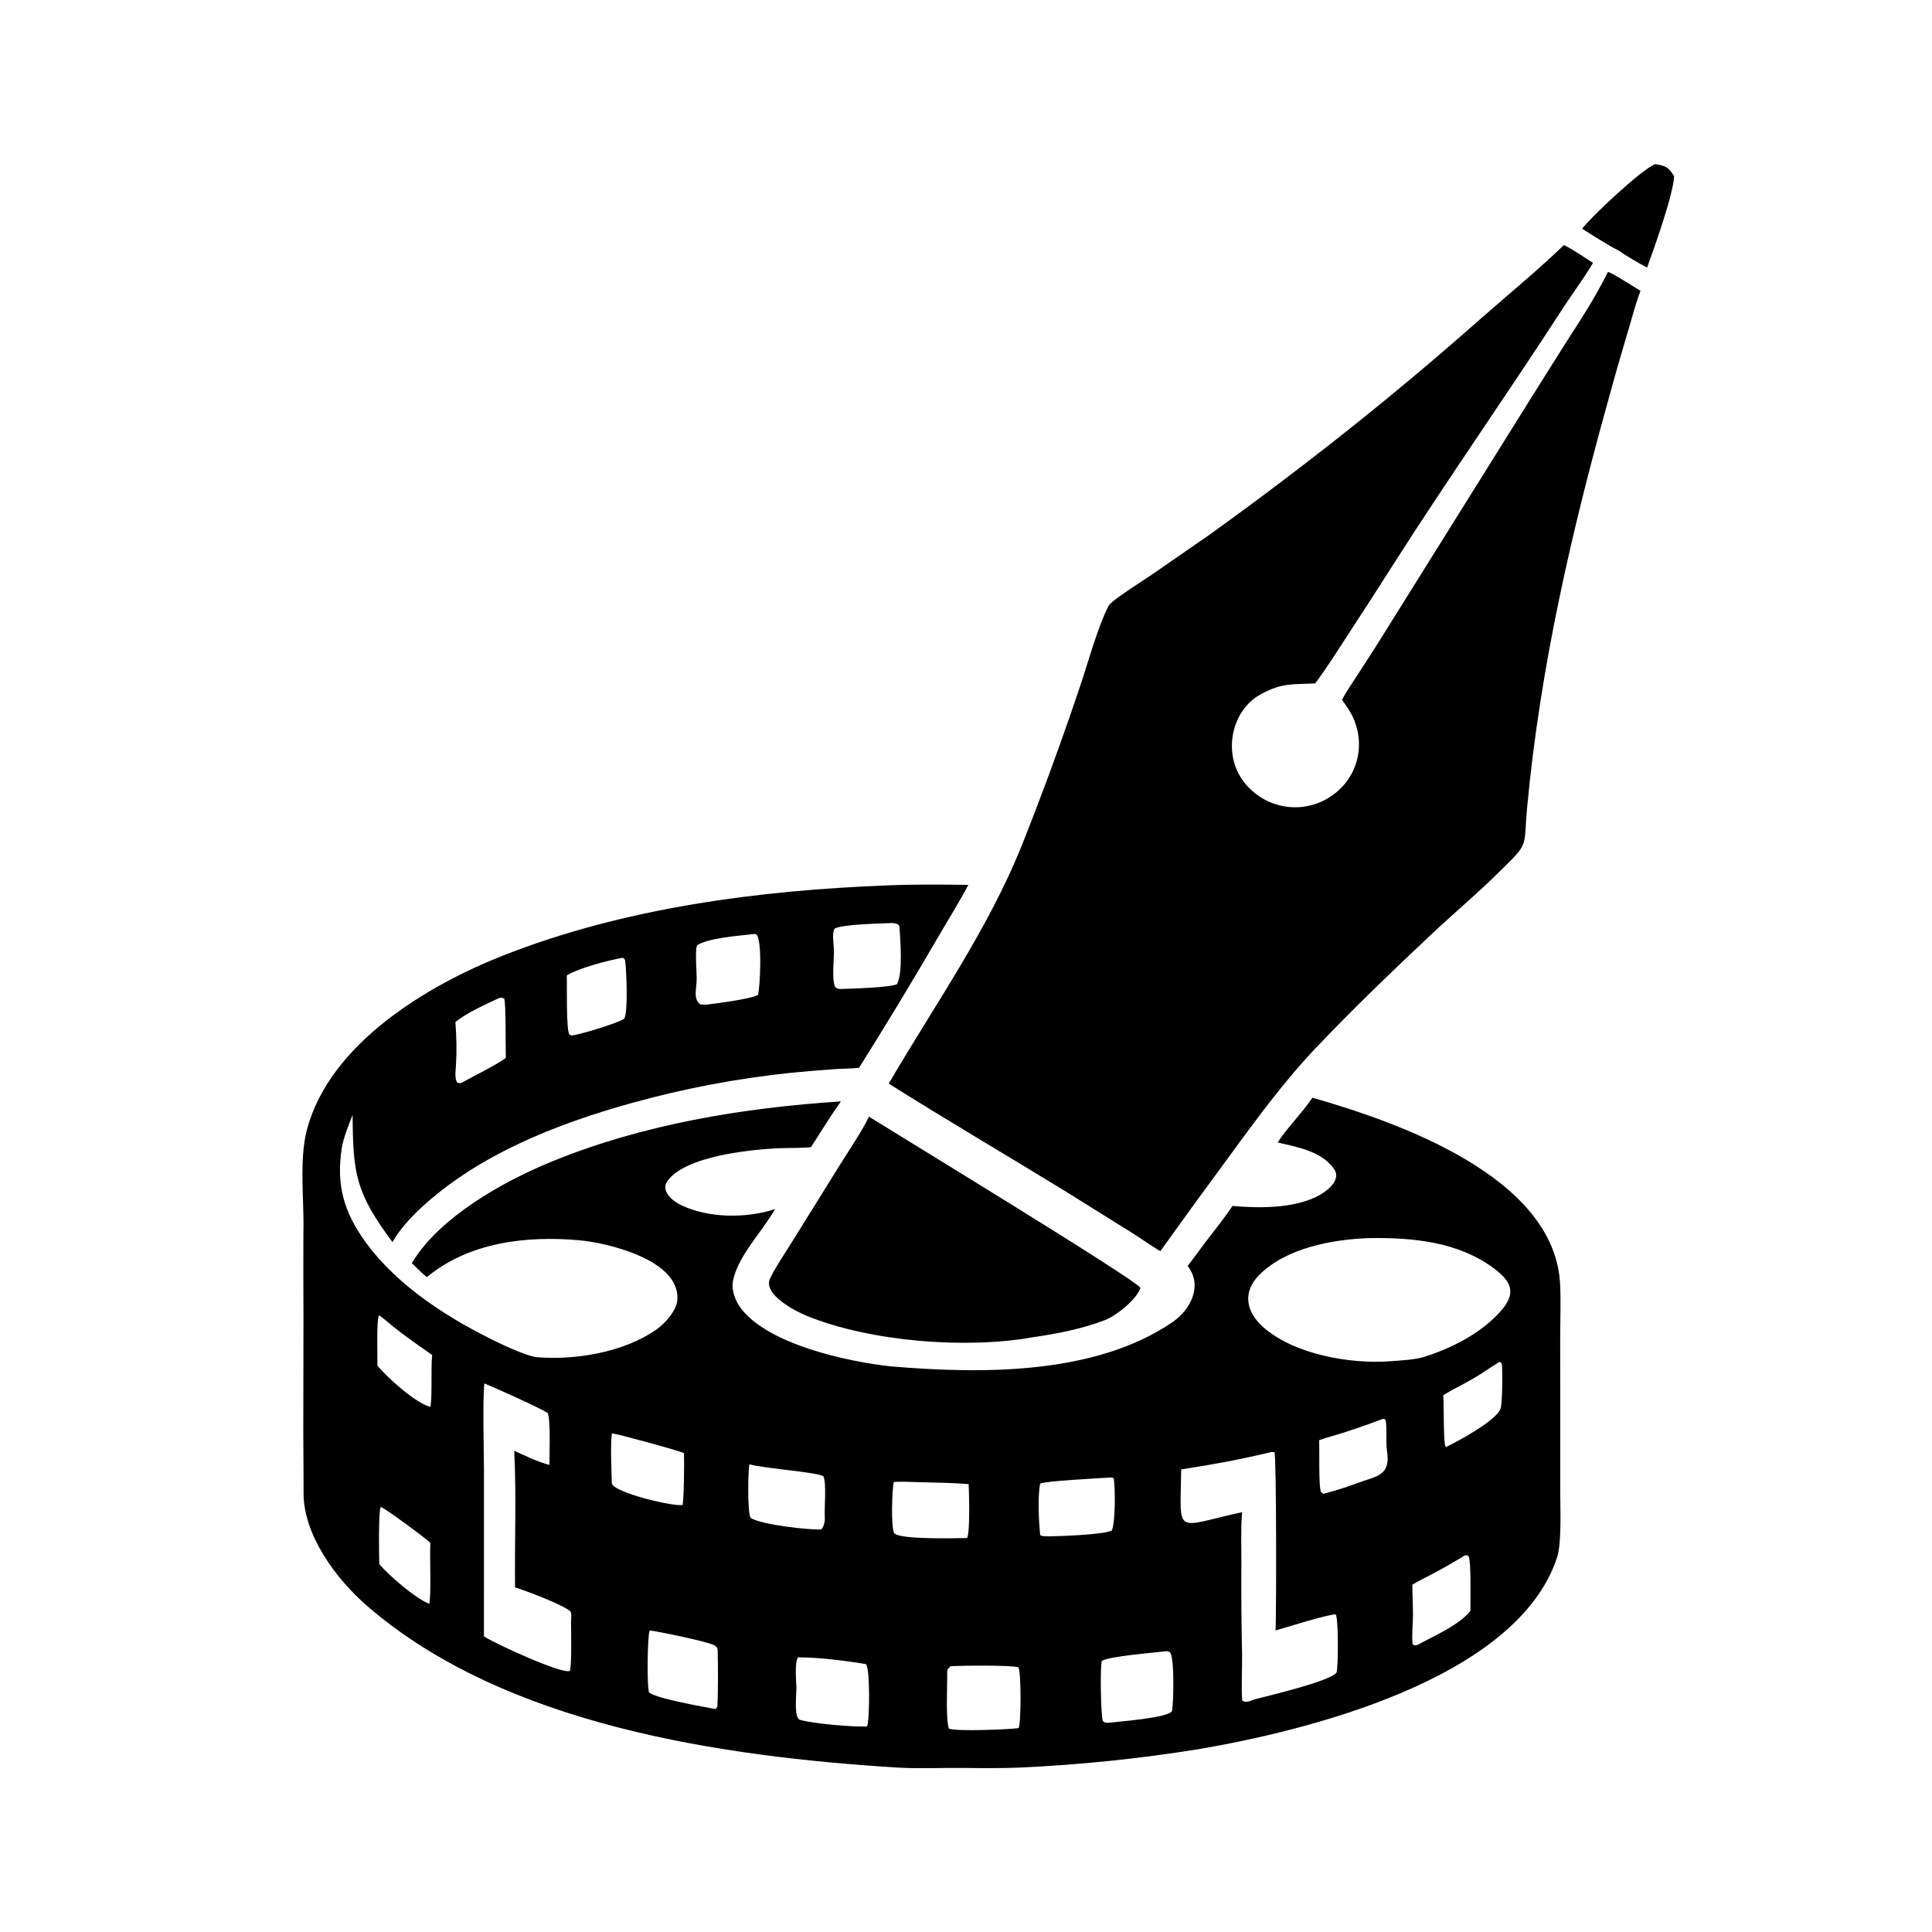
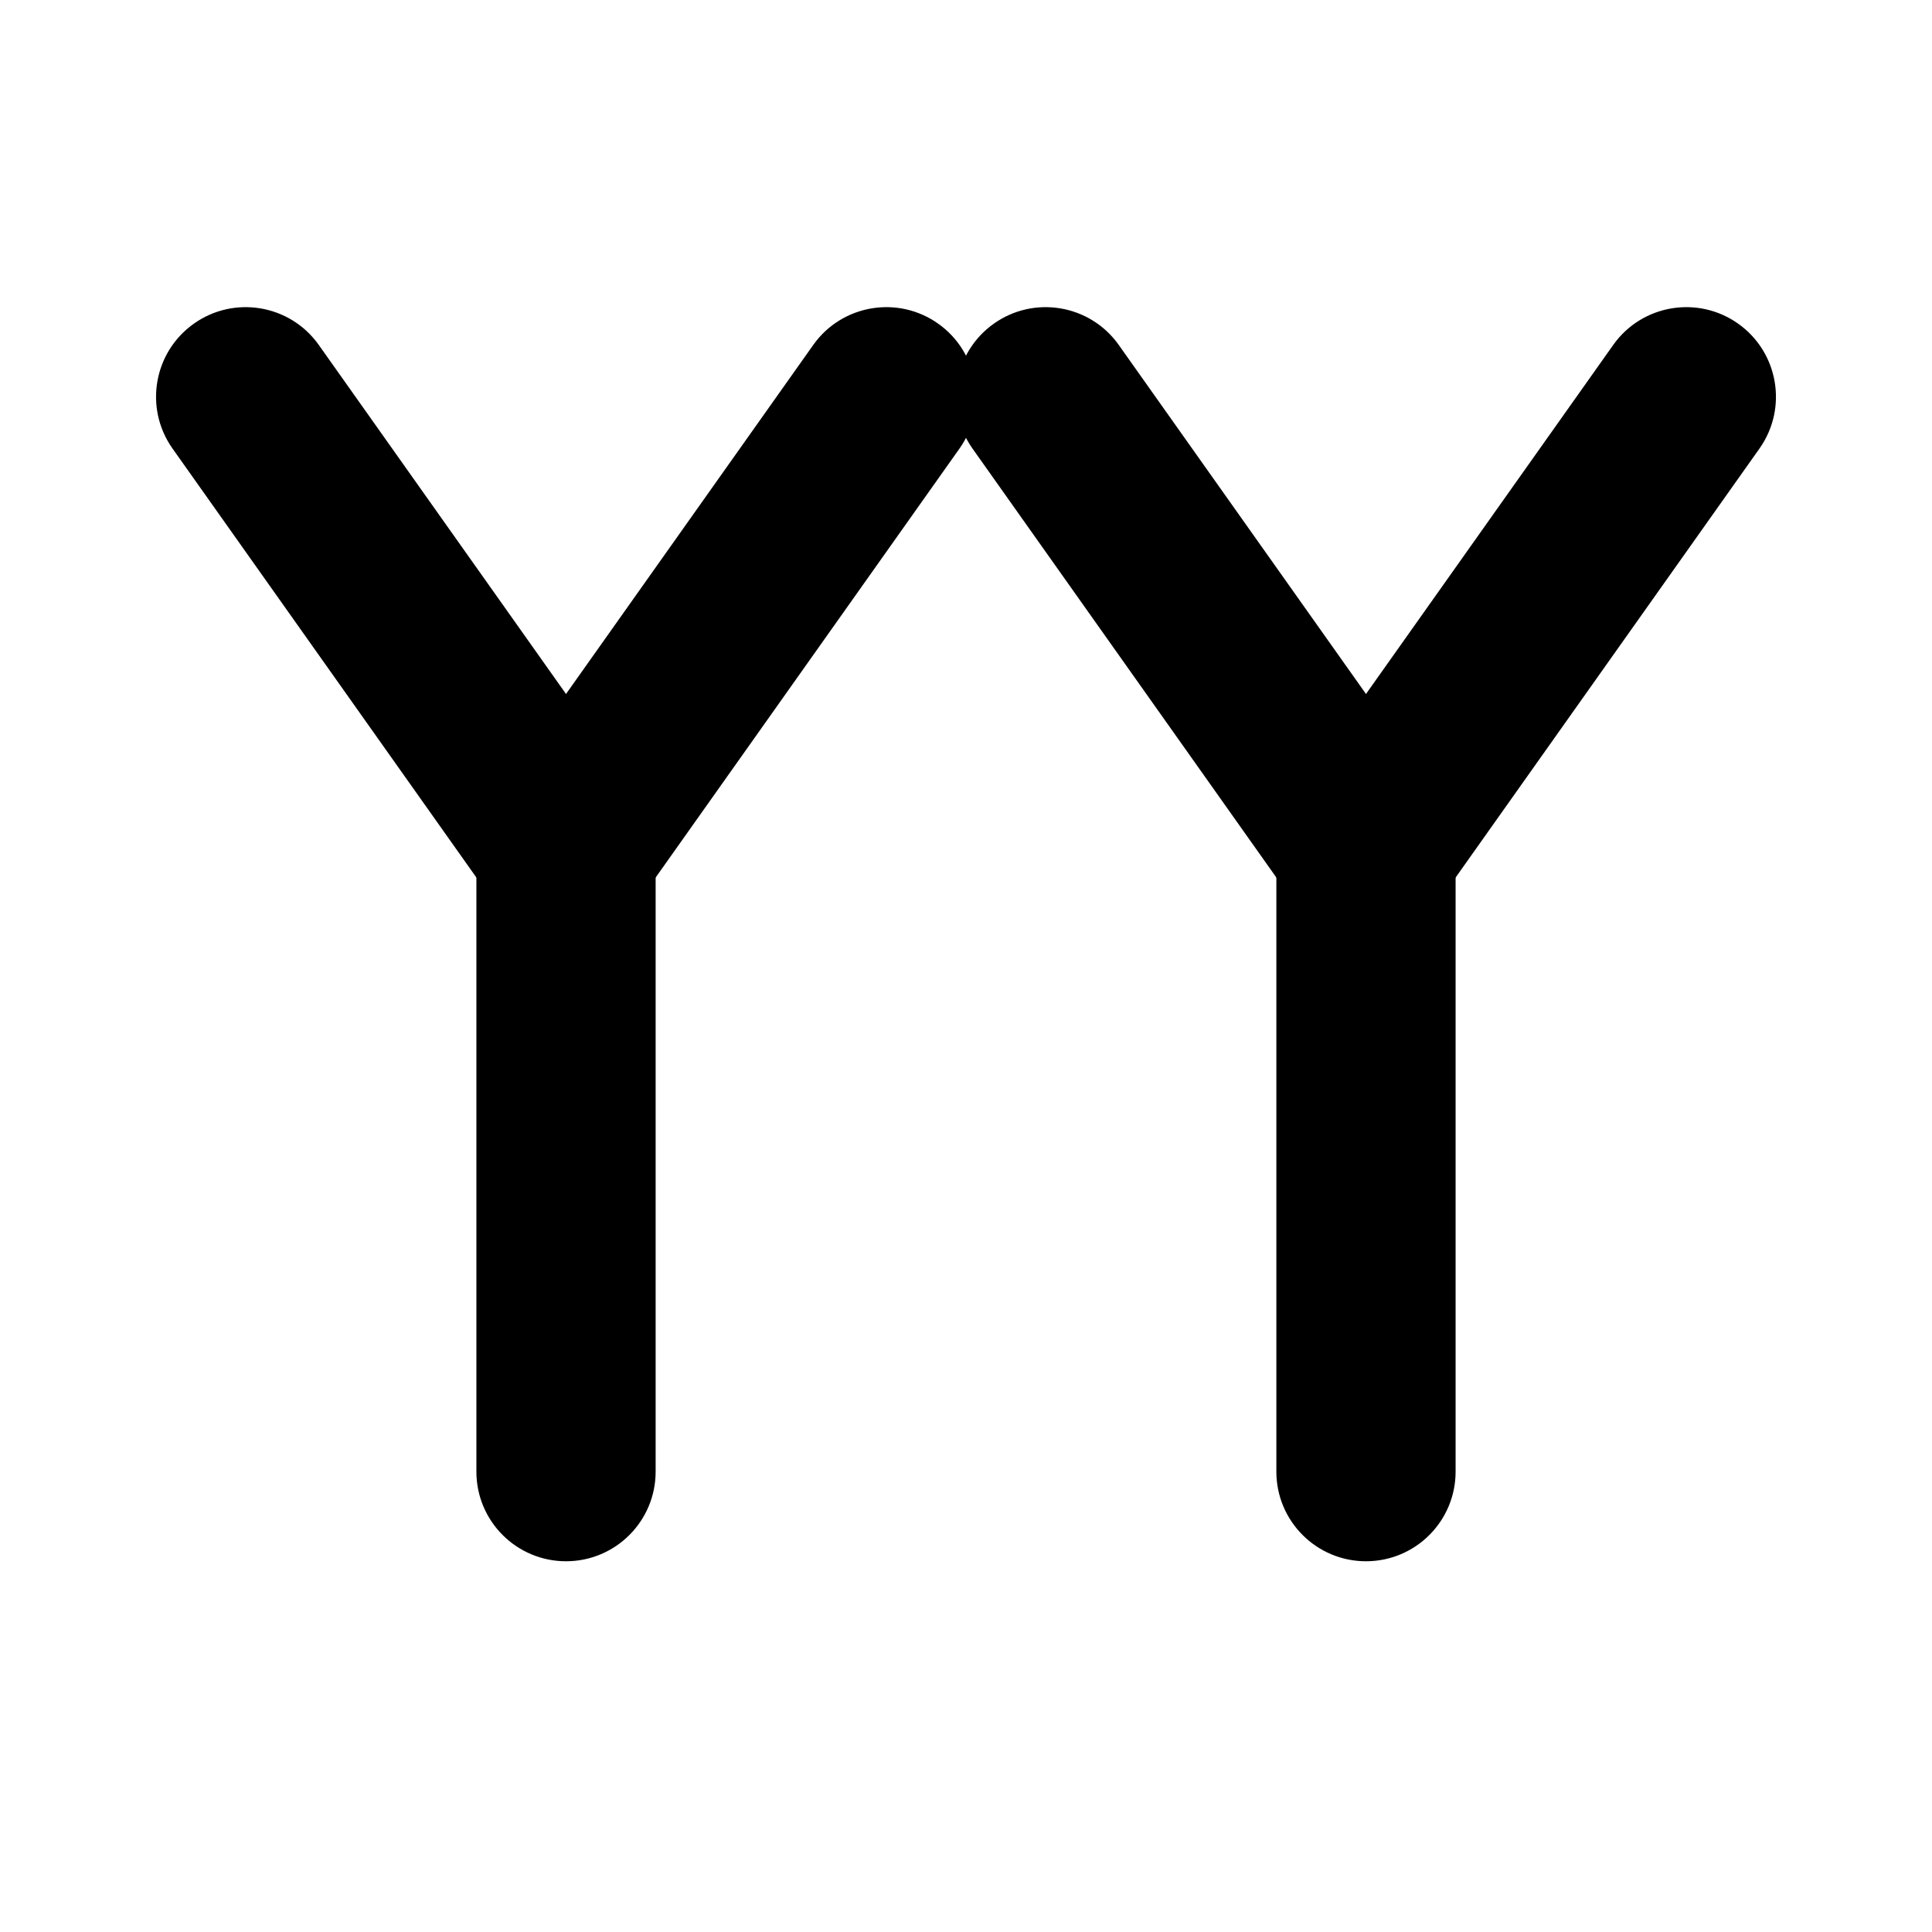
<svg xmlns="http://www.w3.org/2000/svg" version="1.1" viewBox="0 0 2048 2048" width="1000" height="1000" preserveAspectRatio="none" display="block">
-   <path fill="#000000" d="M 940.236 938.562 C 967.38 937.422 999.213 937.595 1026.46 937.994 C 1017.49 955.171 1003.45 977.803 993.47 994.984 C 966.65 1041.08 939.044 1086.71 910.665 1131.85 C 903.294 1132.81 893.23 1132.8 885.526 1133.26 C 869.609 1134.38 853.71 1135.72 837.831 1137.28 C 780.972 1143.25 724.709 1153.94 669.623 1169.25 C 590.047 1191.36 506.468 1224.09 445.04 1281.57 C 434.511 1291.43 423.099 1304.12 416.014 1316.66 C 377.232 1264.41 374.077 1244.64 373.8 1181.93 C 369.558 1192.46 363.913 1206.37 362.235 1217.39 C 356.33 1256.15 364.529 1284.94 387.429 1316.54 C 422.039 1364.29 477.942 1399.35 530.534 1424.36 C 538.922 1428.34 560.228 1437.95 569.027 1438.67 C 609.968 1442.04 661.194 1433.51 695.398 1409.63 C 704.782 1403.18 717.41 1389.18 718.084 1377.47 C 720.523 1335.14 643.057 1317.29 613.705 1314.7 C 557.455 1309.72 496.763 1317.04 452.544 1353.81 C 447.026 1349.46 441.593 1343.9 436.519 1338.96 C 465.571 1290.49 532.804 1252.66 584.607 1231.43 C 681.582 1191.69 787.474 1174.34 891.376 1167.52 C 880.356 1182.97 870.073 1199.98 859.663 1216.02 C 850.533 1217.12 836.743 1216.75 827.096 1217.13 C 807.655 1217.92 788.297 1220.11 769.173 1223.69 C 750.539 1227.3 719.725 1235.27 707.697 1251.6 C 699.818 1262.3 712.714 1273.06 721.807 1277.4 C 751.324 1291.49 790.926 1291.68 821.562 1281.7 C 807.435 1306.63 782.735 1330.52 777.085 1357.35 C 774.938 1367.55 779.427 1379.16 785.673 1387.26 C 814.851 1425.12 897.831 1443.43 945 1448.47 C 1040.61 1456.48 1160.71 1457.67 1242.87 1401.53 C 1262.11 1388.38 1275.28 1362.65 1258.97 1341.99 C 1265.31 1333.64 1271.58 1325.24 1277.79 1316.78 C 1287.49 1304.26 1297.65 1291.5 1306.47 1278.38 C 1334.45 1280.73 1368.85 1281.17 1394.81 1268.93 C 1404.52 1264.35 1423.1 1251.63 1413.97 1238.92 C 1400.49 1220.13 1375.45 1216.1 1354.43 1211.06 C 1361.97 1198.5 1380.39 1179.71 1391.24 1163.61 C 1480.39 1189.17 1648.13 1246.9 1653.78 1361.33 C 1654.63 1378.38 1653.94 1397.77 1653.87 1414.97 L 1653.91 1498.75 L 1653.91 1581.96 C 1653.91 1599.57 1655.55 1635.85 1650.54 1651.05 C 1607.63 1781.21 1380.58 1835.52 1270.54 1854.18 C 1207.84 1864.28 1144.61 1870.8 1081.17 1873.69 C 1063.45 1874.51 1039.69 1874.33 1021.5 1874.09 C 999.986 1873.82 973.007 1875.04 951.915 1873.73 C 765.002 1862.09 535.818 1829.03 389.558 1702.7 C 355.904 1673.63 321.599 1626.99 321.792 1582.48 C 321.882 1561.85 321.485 1539.85 321.501 1519.06 L 321.688 1395.05 C 321.607 1365.96 321.406 1336.62 321.611 1307.46 C 322.651 1273.65 316.767 1230.01 325.36 1197.53 C 349.456 1106.44 452.693 1044.57 534.163 1012.57 C 662.116 962.318 803.958 943.843 940.236 938.562 z M 1473.82 1442.99 C 1483.88 1442.16 1499.16 1441.49 1508.69 1438.64 C 1538.01 1429.61 1569.3 1413.73 1590.07 1390.73 C 1607.45 1371.48 1603.17 1359.2 1584.04 1344.84 C 1545.62 1316.01 1496.99 1311.75 1450.89 1312.44 C 1412.26 1313.84 1363.59 1322.87 1335.1 1351.22 C 1316.63 1369.6 1320.81 1390.77 1339.28 1407.01 C 1371.97 1435.76 1431.32 1446.17 1473.82 1442.99 z M 648.646 1519.41 C 646.862 1530.42 648.283 1561.11 648.517 1572 C 648.733 1582.04 715.606 1597.64 723.642 1595.26 C 725.064 1587.23 725.479 1549.49 724.949 1540.34 C 719.013 1537.53 655.019 1520.01 648.646 1519.41 z M 1352.15 1728.32 C 1353.06 1708.59 1353.12 1543.07 1350.96 1539.33 L 1347.95 1539.17 C 1310.72 1547.98 1289.22 1551.75 1252.1 1557.68 C 1251.26 1629.06 1243.68 1618.86 1316.73 1602.98 C 1315.21 1616.61 1315.91 1639.86 1315.91 1654.4 C 1315.68 1687.67 1315.93 1720.94 1316.67 1754.2 C 1316.85 1765.21 1315.65 1793.27 1316.87 1802.71 C 1321.17 1805.43 1325.18 1803.1 1329.74 1801.44 C 1345.54 1797.3 1408.54 1782.54 1416.68 1773.23 C 1418.8 1767.57 1418.82 1715.71 1416 1711.39 C 1408.96 1710.67 1362.47 1725.53 1352.15 1728.32 z M 605.523 1097.68 C 612.476 1097.46 655.223 1084.57 661.705 1079.89 C 665.908 1072.81 664.1 1029.09 662.723 1018.68 C 662.441 1016.54 661.616 1016.29 660.244 1015.24 C 644.779 1017.94 613.851 1026.03 600.802 1033.96 C 601.22 1042.56 599.915 1093.83 603.794 1096.67 C 604.333 1097.06 604.947 1097.34 605.523 1097.68 z M 1398.31 1526.75 C 1398.92 1536.97 1397.59 1575.97 1400.35 1581.67 L 1402.78 1583.54 C 1414.65 1580.35 1425.49 1577.23 1438.36 1572.33 C 1458.91 1564.49 1474.77 1565.23 1470.15 1537.08 C 1469 1530.07 1470.55 1509.48 1468.51 1504.72 C 1467.9 1504.53 1466.63 1504.07 1466.06 1504.02 C 1448.25 1510.64 1430.48 1517.07 1412.21 1522.29 C 1407.53 1523.63 1402.85 1524.98 1398.31 1526.75 z M 513.309 1466.5 C 511.533 1491.28 512.963 1533.85 513.01 1559.78 L 512.983 1734.54 C 522.107 1741.14 596.269 1775.34 604.16 1771.18 C 606.211 1764.11 605.354 1728.36 605.301 1718.75 C 605.487 1715.63 606.199 1709.34 604.232 1707.73 C 595.053 1700.25 556.047 1685.8 545.974 1682.7 C 545.42 1636.85 547.499 1582.79 545.088 1537.86 C 557.164 1543.27 569.742 1549.69 582.423 1552.83 C 582.329 1542.25 583.899 1505.01 580.575 1497.95 C 575.764 1493.91 519.856 1468.82 513.309 1466.5 z M 1497.12 1679.9 C 1497.18 1690.49 1497.8 1700.8 1497.81 1711.45 C 1497.82 1720.13 1496.37 1734.67 1497.36 1742.7 C 1499.86 1744.77 1498.35 1744.12 1502.36 1743.79 C 1519.89 1734.3 1547.25 1722.47 1558.71 1707.5 C 1558.58 1696.92 1559.64 1656.09 1556.87 1649.67 C 1554.98 1648.57 1555.12 1648.62 1552.93 1648.72 C 1541.72 1655.61 1530.29 1662.15 1518.66 1668.31 C 1513.02 1671.33 1502.08 1676.63 1497.12 1679.9 z M 794.298 1552.24 C 793.109 1559.37 792.014 1603.32 795.79 1608.99 C 806 1616.29 859.559 1622.14 870.752 1621.24 C 873.399 1617.58 874.64 1613.2 874.315 1608.77 C 873.613 1599.19 876.418 1572.19 872.764 1564.79 C 864.49 1560.34 810.796 1556.73 794.298 1552.24 z M 749.029 1064.94 C 759.042 1063.74 796.297 1058.95 803.502 1054.66 C 805.834 1046.07 808.213 994.944 801.528 990.295 C 799.525 990.215 798.492 989.959 796.643 990.416 C 781.669 992.133 752.509 994.114 739.399 1001.73 C 736.187 1003.59 738.842 1033.2 738.446 1038.18 C 738.728 1047.43 734.18 1058.69 742.421 1064.73 C 744.716 1064.87 746.717 1065.03 749.029 1064.94 z M 402.097 1658.07 C 412.267 1670.16 440.904 1694.84 455.092 1700.09 C 457.304 1687.72 455.38 1650.76 456.186 1635.51 C 451.641 1630.85 407.847 1598.42 403.538 1597.42 C 401.033 1603.01 401.761 1649.43 402.097 1658.07 z M 458.088 1436.34 C 443.803 1426.23 429.43 1416.44 415.804 1405.45 C 412.887 1403.1 404.48 1395.52 401.659 1394.36 C 398.904 1400.45 400.254 1437.61 400.088 1447.6 C 410.556 1460.45 440.65 1487.38 456.134 1491.36 C 458.374 1482.56 456.675 1449.59 458.088 1436.34 z M 1589.48 1443.61 C 1579.4 1449.85 1570.57 1456.29 1560.01 1462.3 C 1550.5 1467.73 1538.94 1473.28 1529.94 1478.99 C 1530.74 1489.37 1529.86 1530.17 1532.52 1534.03 C 1544.25 1528.59 1585.35 1506.36 1590.54 1493.64 C 1592.66 1488.44 1592.98 1451.42 1591.89 1445.55 C 1590.64 1444.24 1591.01 1444.29 1589.48 1443.61 z M 482.727 1083.4 C 483.892 1098.92 484.299 1113.7 483.341 1129.25 C 483.036 1134.2 481.599 1144.5 485.01 1147.86 L 488.401 1148.23 C 499.704 1142.03 527.704 1128.04 536.189 1121.44 C 535.785 1111.94 536.524 1063.51 534.419 1058.35 C 532.011 1057.6 532.154 1057.6 529.638 1057.72 C 515.086 1064.58 495.011 1073.42 482.727 1083.4 z M 1026.82 1573.29 C 1010.63 1571.76 993.013 1571.73 976.675 1571.24 C 969.945 1571.03 953.531 1570.31 947.453 1570.99 C 945.496 1579.35 944.398 1619.06 947.792 1624.97 C 952.062 1632.41 1015.62 1630.46 1025.15 1630.39 C 1028.5 1623.53 1027.21 1582.78 1026.82 1573.29 z M 1173.64 1566.43 C 1163.94 1567.09 1107.5 1569.91 1102.65 1572.72 C 1099.82 1585.92 1101.16 1612.96 1102.62 1626.82 C 1102.82 1628.65 1109.79 1628.6 1111.49 1628.6 C 1123.49 1628.41 1170.46 1626.9 1178.61 1622.34 C 1182.47 1613.31 1182.24 1577.64 1180.71 1567.61 L 1179.51 1566.31 C 1176.63 1566.19 1176.47 1566.06 1173.64 1566.43 z M 945.802 978.432 C 932.213 979.106 894.699 979.589 884.886 984.219 C 881.849 987.902 883.528 999.638 883.896 1004.73 C 884.653 1015.18 881.182 1037.42 885.315 1046.27 C 888.378 1048.58 886.678 1047.8 890.75 1048.35 C 900.428 1048.12 945.257 1046.87 950.921 1043.12 C 957.246 1031.05 954.425 996.951 953.47 982.713 C 953.231 979.138 948.655 978.747 945.802 978.432 z M 688.63 1728.42 C 686.284 1734.29 685.615 1788.21 688.043 1794.08 C 696.423 1800.78 745.585 1809.21 758.627 1811.68 C 759.258 1810.77 759.889 1809.87 760.52 1808.96 C 761.261 1789.75 761.219 1768.56 760.759 1749.34 C 760.687 1746.34 758.497 1744.85 757.269 1744.1 C 750.791 1740.16 692.759 1728.36 688.63 1728.42 z M 1235 1750.48 C 1223.42 1751.91 1174.44 1755.87 1167.96 1760.66 C 1166.03 1765.89 1166.89 1818.76 1169.06 1824.35 C 1171.15 1826.25 1171.2 1825.98 1174.09 1826.31 C 1183.57 1825.06 1240.47 1821.13 1242.42 1813.39 C 1243.81 1807.87 1245.5 1756.44 1240 1751.26 C 1236.9 1750.26 1237.93 1750.15 1235 1750.48 z M 1007.93 1766.2 C 1005.9 1768.03 1003.92 1769.26 1004.02 1772.53 C 1004.43 1785.39 1002.23 1822.14 1005.9 1832.44 C 1013.8 1835.6 1070.53 1833.26 1079.7 1831.9 C 1082.54 1827.62 1082.54 1772.07 1079.6 1767.49 C 1071.97 1764.87 1018.85 1765.61 1007.93 1766.2 z M 845.791 1756.9 C 842.232 1763 843.997 1782.06 844.21 1788.18 C 844.472 1795.74 841.137 1821.21 848.122 1823.15 C 863.026 1827.3 904.596 1830.82 919.167 1830.11 C 921.841 1825.01 922.649 1764.8 917.454 1763.93 C 897.229 1760.54 865.996 1756.57 845.791 1756.9 z" data-c-fill="ab48fe" fill-opacity="1" />
-   <path fill="#000000" d="M1657.8 259.78C1665.56 263.285 1680.99 273.749 1688.65 278.679 1678.88 295.275 1666.95 310.94 1656.47 327.149 1597.78 417.948 1535.24 506.874 1477.15 598.026 1461.14 623.243 1444.95 648.342 1428.57 673.321 1417.69 690.065 1406.1 708.649 1394.12 724.409 1370.13 725.71 1359.49 723.526 1336.74 735.785 1305.87 752.423 1296.61 796.199 1316.02 825.262 1326.05 840.288 1341.61 850.748 1359.31 854.371 1377.55 858.109 1396.53 854.177 1411.78 843.496 1439.69 824.303 1448.36 788.383 1433.09 758.096 1430.36 752.676 1426.11 746.864 1422.64 741.824 1426.02 734.843 1435.56 720.825 1440.1 713.782 1451.58 696.315 1462.8 678.679 1473.76 660.88L1624.21 419.968 1659.03 364.622C1675.58 338.841 1691 315.644 1704.52 288.151 1710.75 290.299 1731.91 303.99 1738.99 308.304 1733.71 322.238 1730.49 335.064 1726.28 349.331 1719.15 372.971 1712.33 396.704 1705.83 420.523 1665.96 563.087 1632.65 707.573 1618.89 855.248 1614.71 900.013 1622.03 892.235 1588.22 925.211 1566.96 946.403 1539.98 969.071 1517.76 990.008 1475.59 1029.75 1433.84 1069.63 1394 1111.76 1359.64 1148.1 1330.43 1188.4 1300.93 1228.65 1277.04 1261.04 1253.38 1293.59 1229.95 1326.32 1220.7 1320.79 1209.42 1312.86 1199.99 1306.88L1128.61 1262.34C1067.17 1224.65 1002.79 1186.95 942.093 1148.67 990.884 1065.03 1047.82 984.95 1083.79 894.531 1089.22 880.888 1094.56 867.266 1099.76 853.533 1115.42 812.494 1130.25 771.145 1144.25 729.51 1152.65 705.041 1163.58 664.35 1175.28 641.977 1178.06 636.652 1213.02 614.579 1220.88 609.218L1281.05 567.586C1307.76 548.447 1334.2 528.936 1360.37 509.061 1433.11 454.109 1503.67 396.327 1571.88 335.848 1598.92 312.196 1632.27 284.52 1657.8 259.78zM921.036 1183.65C950.35 1202.09 1205.18 1357.08 1208.89 1365.23 1204.92 1377.48 1183.45 1394.6 1171.49 1399.28 1148.58 1408.25 1120.34 1413.95 1096.05 1417.33 1025.22 1430.31 923.118 1422.44 855.435 1394.95 843.661 1390.17 808.21 1372.25 816.359 1355.09 821.836 1343.56 831.503 1329.47 838.47 1318.21L890.164 1235.11C897.611 1223.28 915.277 1196.51 920.453 1184.97L921.036 1183.65zM1754.67 173.967C1765.9 175.961 1768.45 176.829 1774.62 186.733 1773.61 207 1753.67 262.327 1746.02 283.62 1736.71 278.705 1724.15 271.497 1715.64 265.496 1705.47 260.525 1687.17 248.731 1677.07 242.507 1686.81 229.624 1740.77 178.966 1754.67 173.967z" data-c-fill="ab48fe" fill-opacity="1" />
+   <path fill="#000000" data-c-fill="ab48fe" fill-opacity="1" d="M 182.48 474.91 L 522.48 954.91 A 95 95 0 0 0 677.52 845.09 L 337.52 365.09 A 95 95 0 0 0 182.48 474.91 Z" />
+   <path fill="#000000" data-c-fill="ab48fe" fill-opacity="1" d="M 862.48 365.09 L 522.48 845.09 A 95 95 0 0 0 677.52 954.91 L 1017.52 474.91 A 95 95 0 0 0 862.48 365.09 Z" />
+   <path fill="#000000" data-c-fill="ab48fe" fill-opacity="1" d="M 505 900 L 505 1560 A 95 95 0 0 0 695 1560 L 695 900 A 95 95 0 0 0 505 900 Z" />
+   <path fill="#000000" data-c-fill="ab48fe" fill-opacity="1" d="M 1030.48 474.91 L 1370.48 954.91 A 95 95 0 0 0 1525.52 845.09 L 1185.52 365.09 A 95 95 0 0 0 1030.48 474.91 Z" />
+   <path fill="#000000" data-c-fill="ab48fe" fill-opacity="1" d="M 1710.48 365.09 L 1370.48 845.09 A 95 95 0 0 0 1525.52 954.91 L 1865.52 474.91 A 95 95 0 0 0 1710.48 365.09 Z" />
+   <path fill="#000000" data-c-fill="ab48fe" fill-opacity="1" d="M 1353 900 L 1353 1560 A 95 95 0 0 0 1543 1560 L 1543 900 A 95 95 0 0 0 1353 900 Z" />
</svg>
